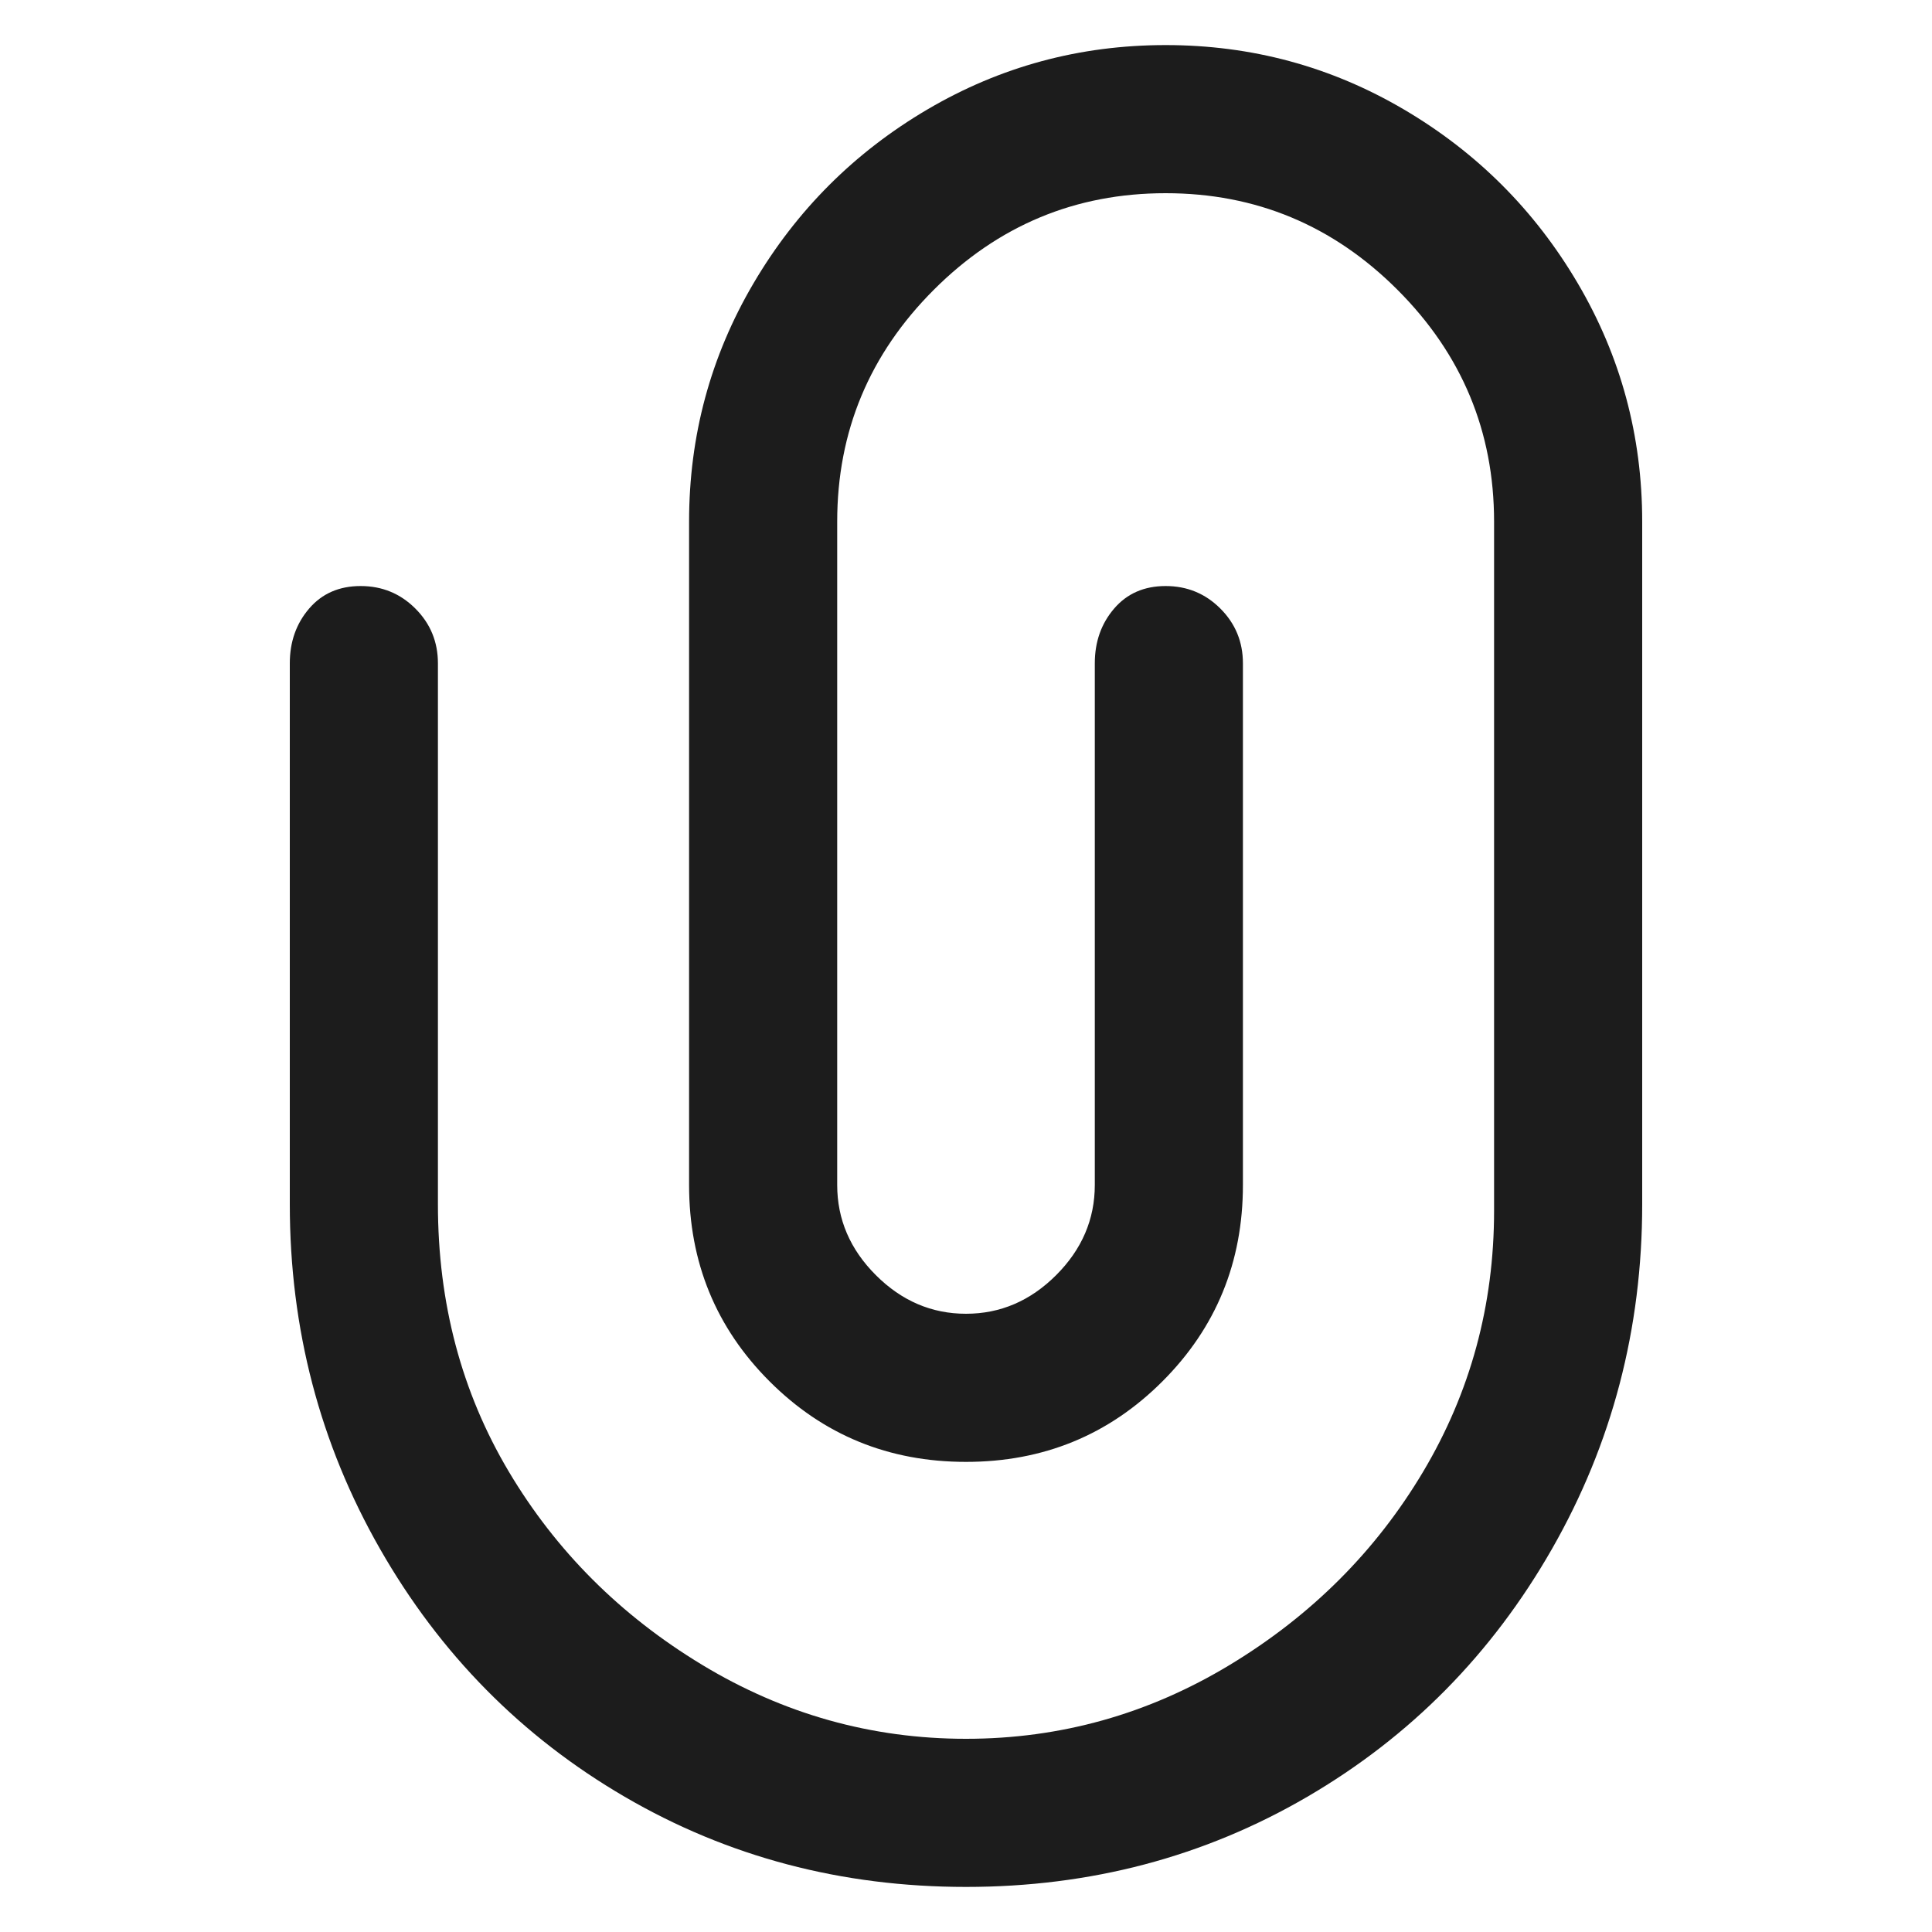
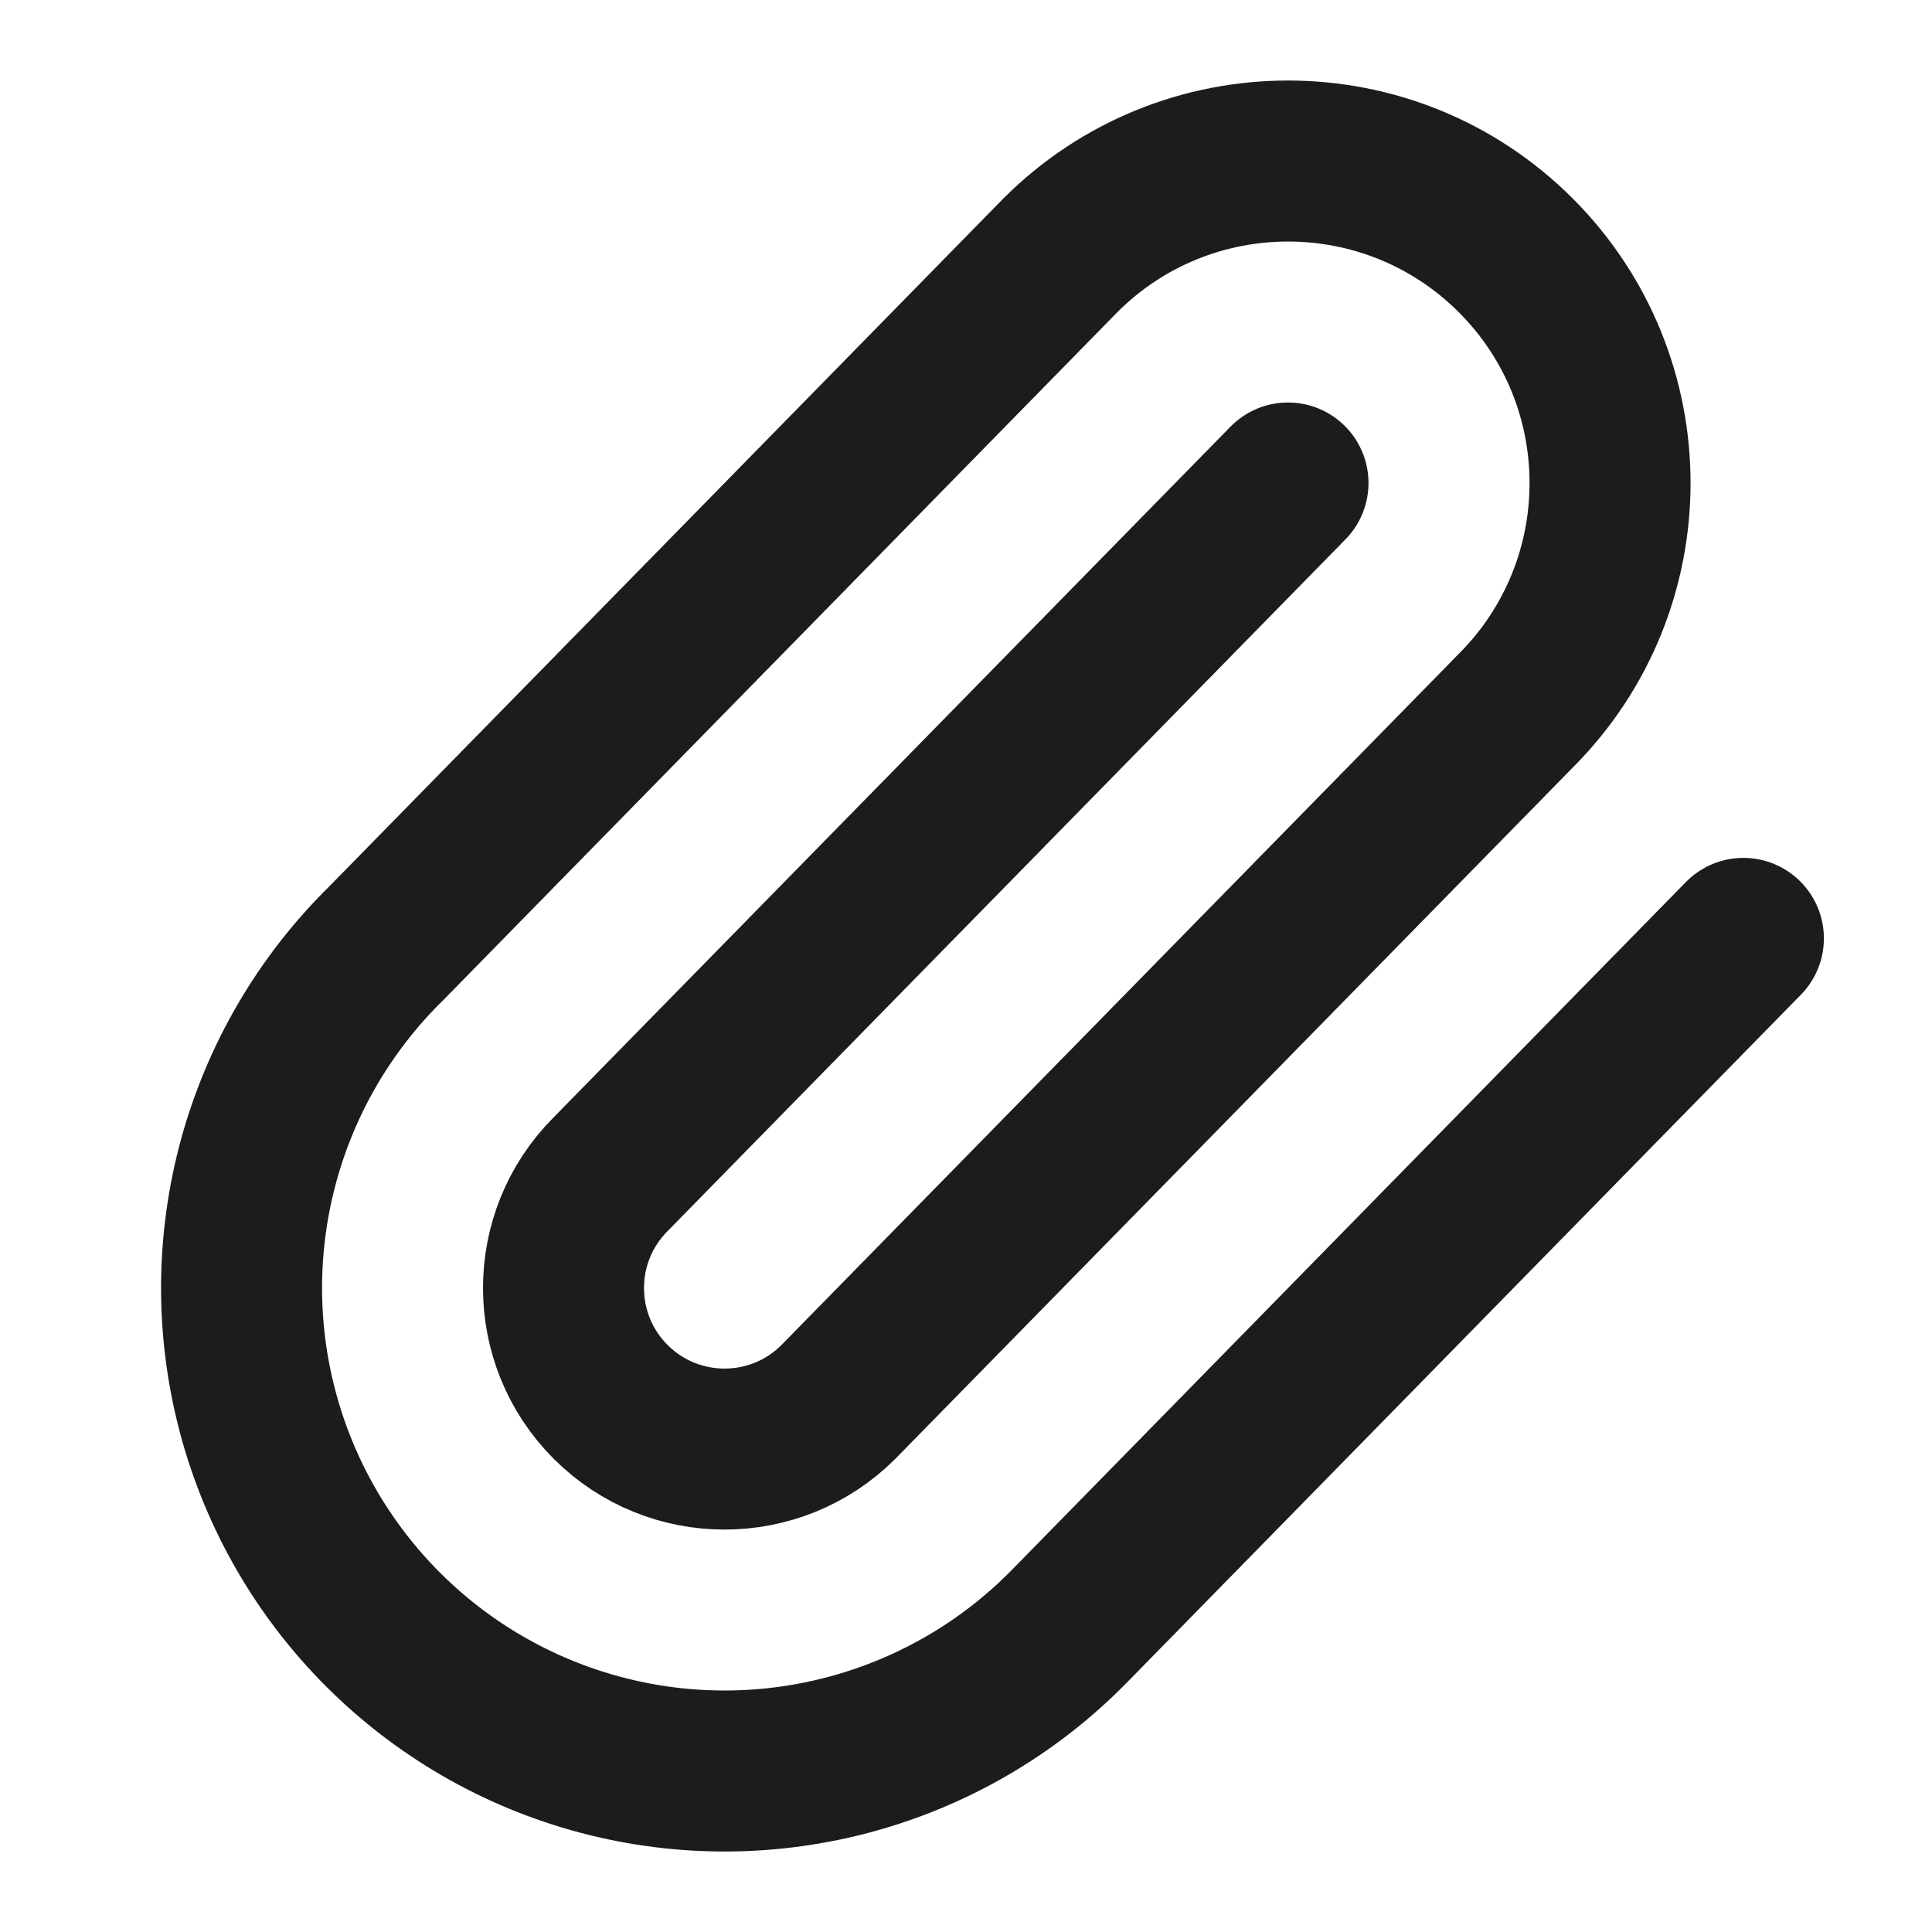
- <svg xmlns="http://www.w3.org/2000/svg" width="16" height="16" viewBox="0 0 300 300">
-   <path fill="#1C1C1C" d="M181 7Q201 7 218.0 17.0Q235 27 245.0 44.0Q255 61 255 81V187Q255 216 241.0 240.5Q227 265 203.0 279.0Q179 293 150.0 293.0Q121 293 97.0 279.0Q73 265 59.0 240.5Q45 216 45 187V103Q45 98 48.0 94.5Q51 91 56.0 91.0Q61 91 64.5 94.5Q68 98 68 103V187Q68 210 79.0 228.5Q90 247 109.0 258.5Q128 270 150.0 270.0Q172 270 191.0 258.5Q210 247 221.0 228.5Q232 210 232 188V81Q232 60 217.0 45.0Q202 30 181.0 30.0Q160 30 145.0 45.0Q130 60 130 81V184Q130 192 136.0 198.0Q142 204 150.0 204.0Q158 204 164.0 198.0Q170 192 170 184V103Q170 98 173.0 94.5Q176 91 181.0 91.0Q186 91 189.5 94.5Q193 98 193 103V184Q193 202 180.5 214.5Q168 227 150.0 227.0Q132 227 119.5 214.5Q107 202 107 184V81Q107 61 117.0 44.0Q127 27 144.0 17.0Q161 7 181 7Z" />
+ <svg xmlns="http://www.w3.org/2000/svg" width="24" height="24" viewBox="0 0 24 24" fill="none" stroke="#1C1C1C" stroke-width="2" stroke-linecap="round" stroke-linejoin="round" aria-hidden="true">
+   <path d="m16 6-8.414 8.586a2 2 0 0 0 2.829 2.829l8.414-8.586a4 4 0 1 0-5.657-5.657l-8.379 8.551a6 6 0 1 0 8.485 8.485l8.379-8.551" />
</svg>
